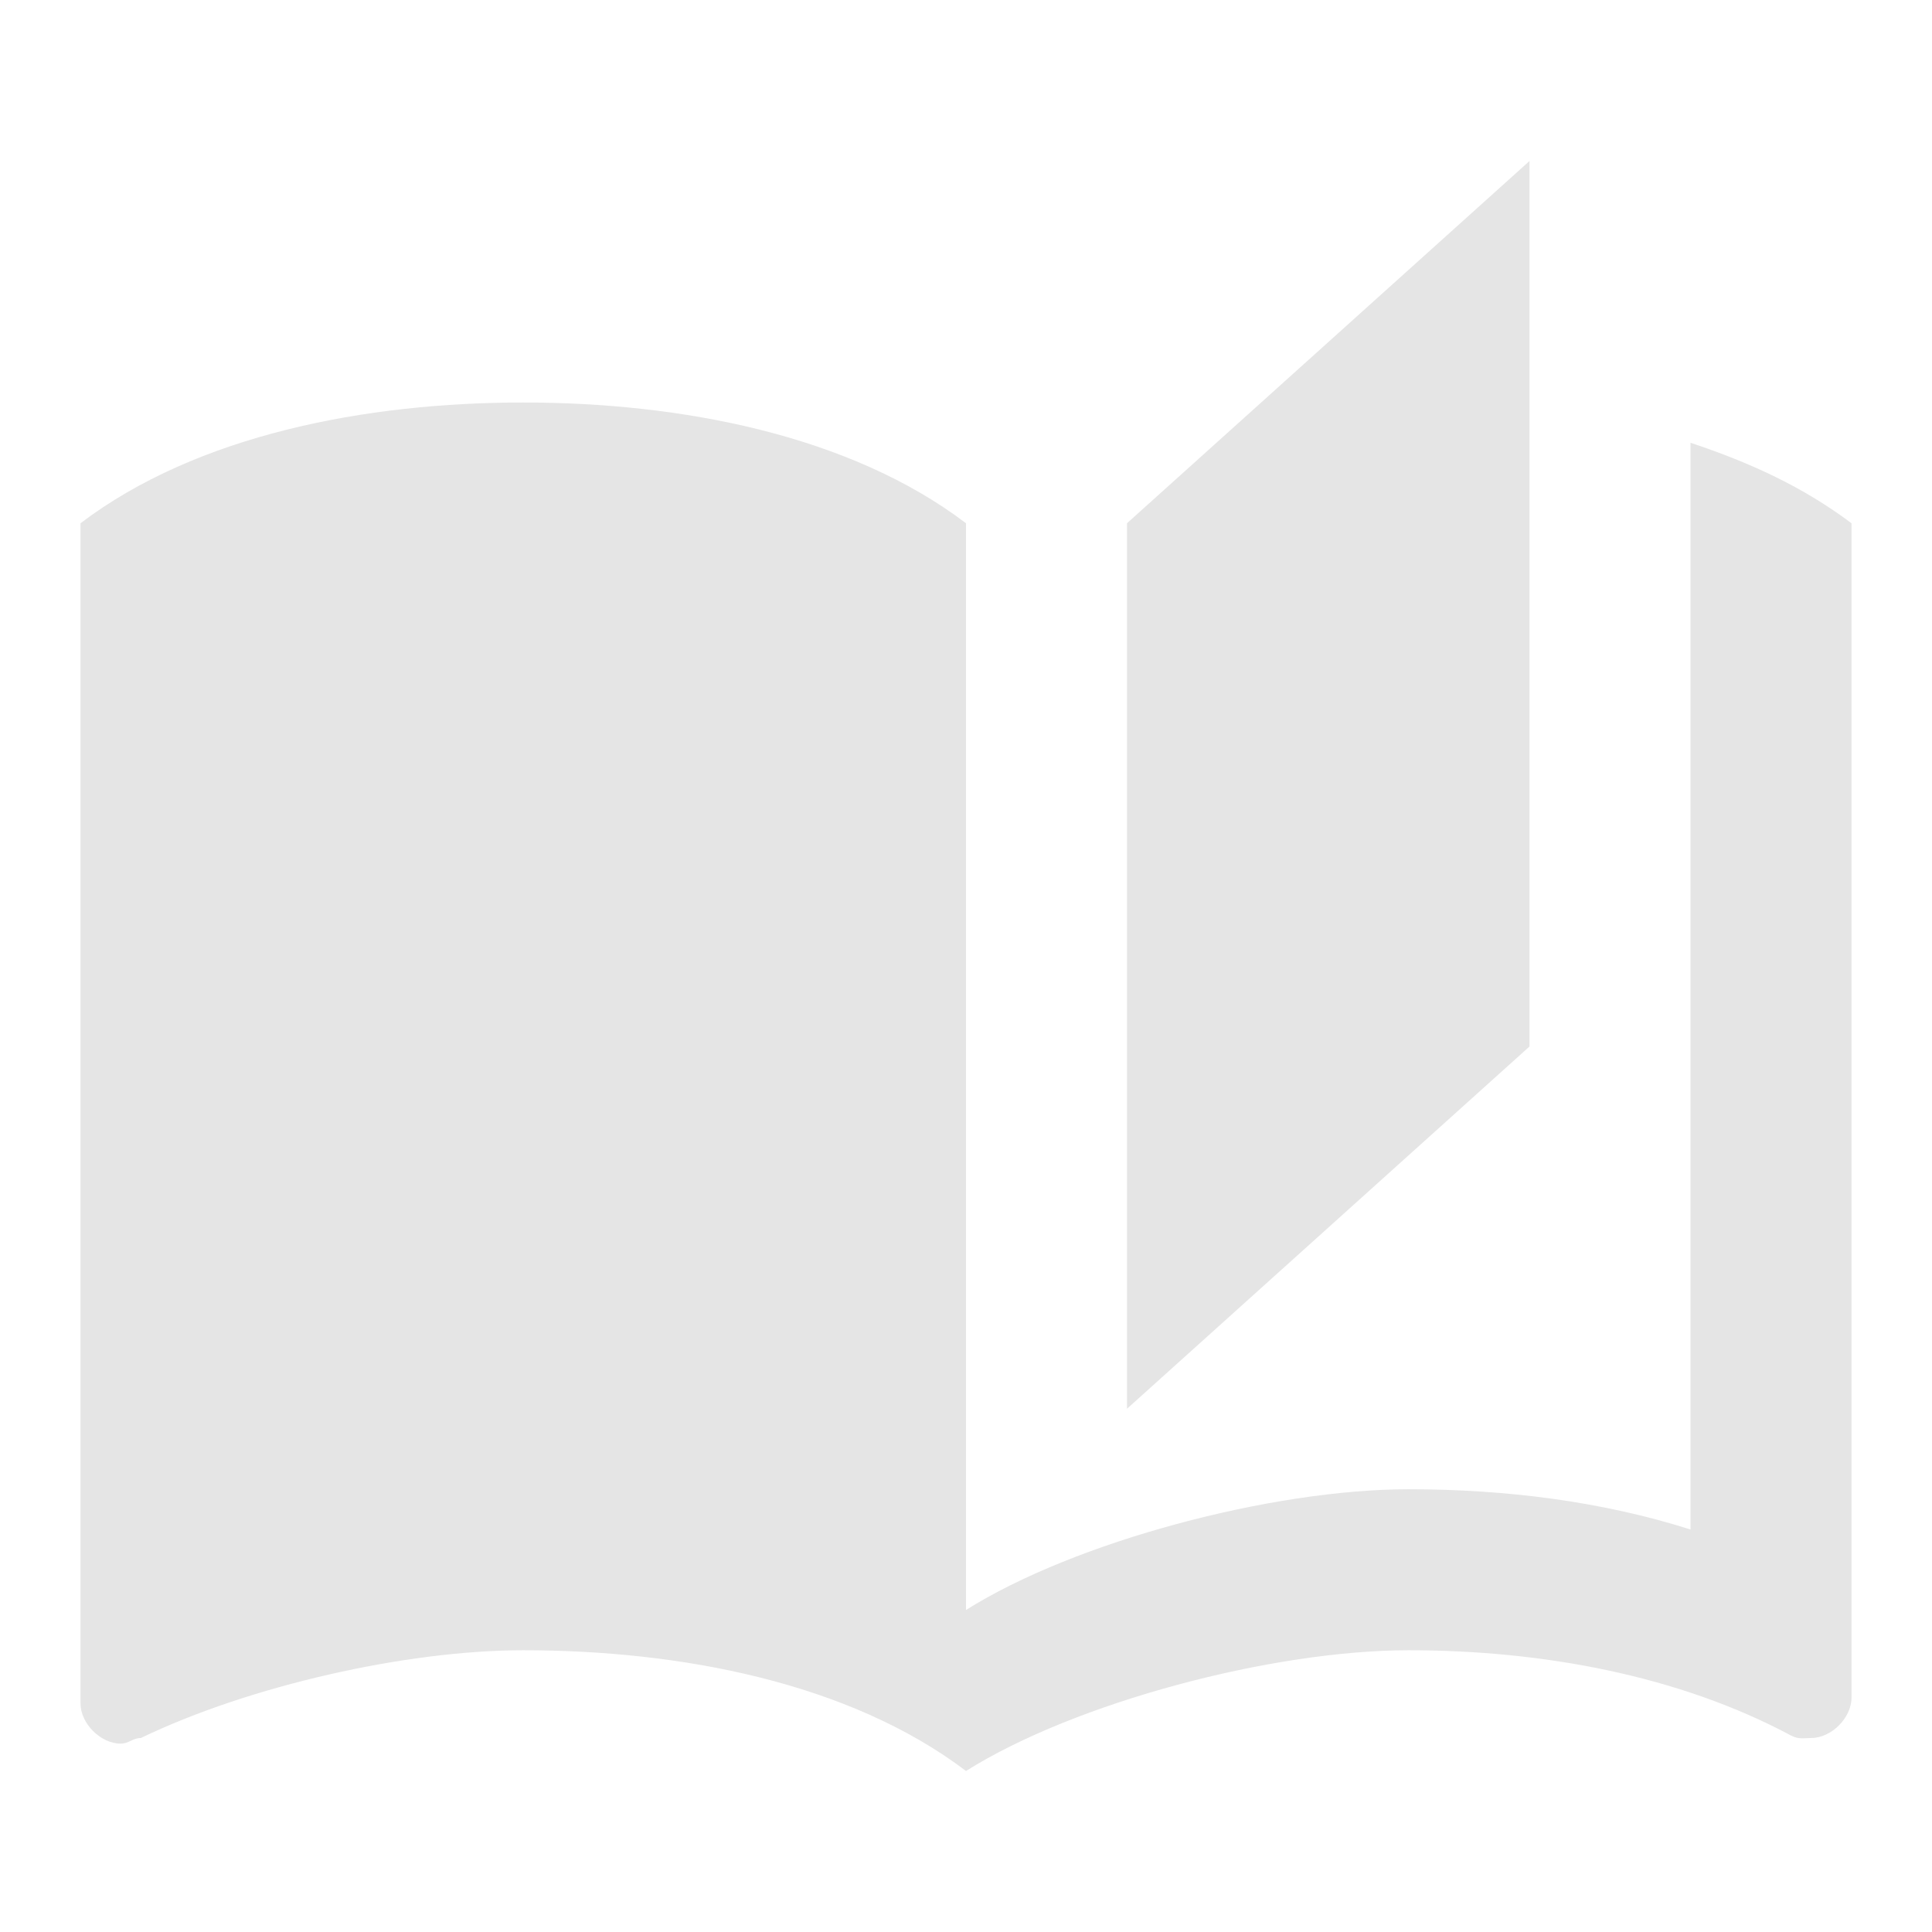
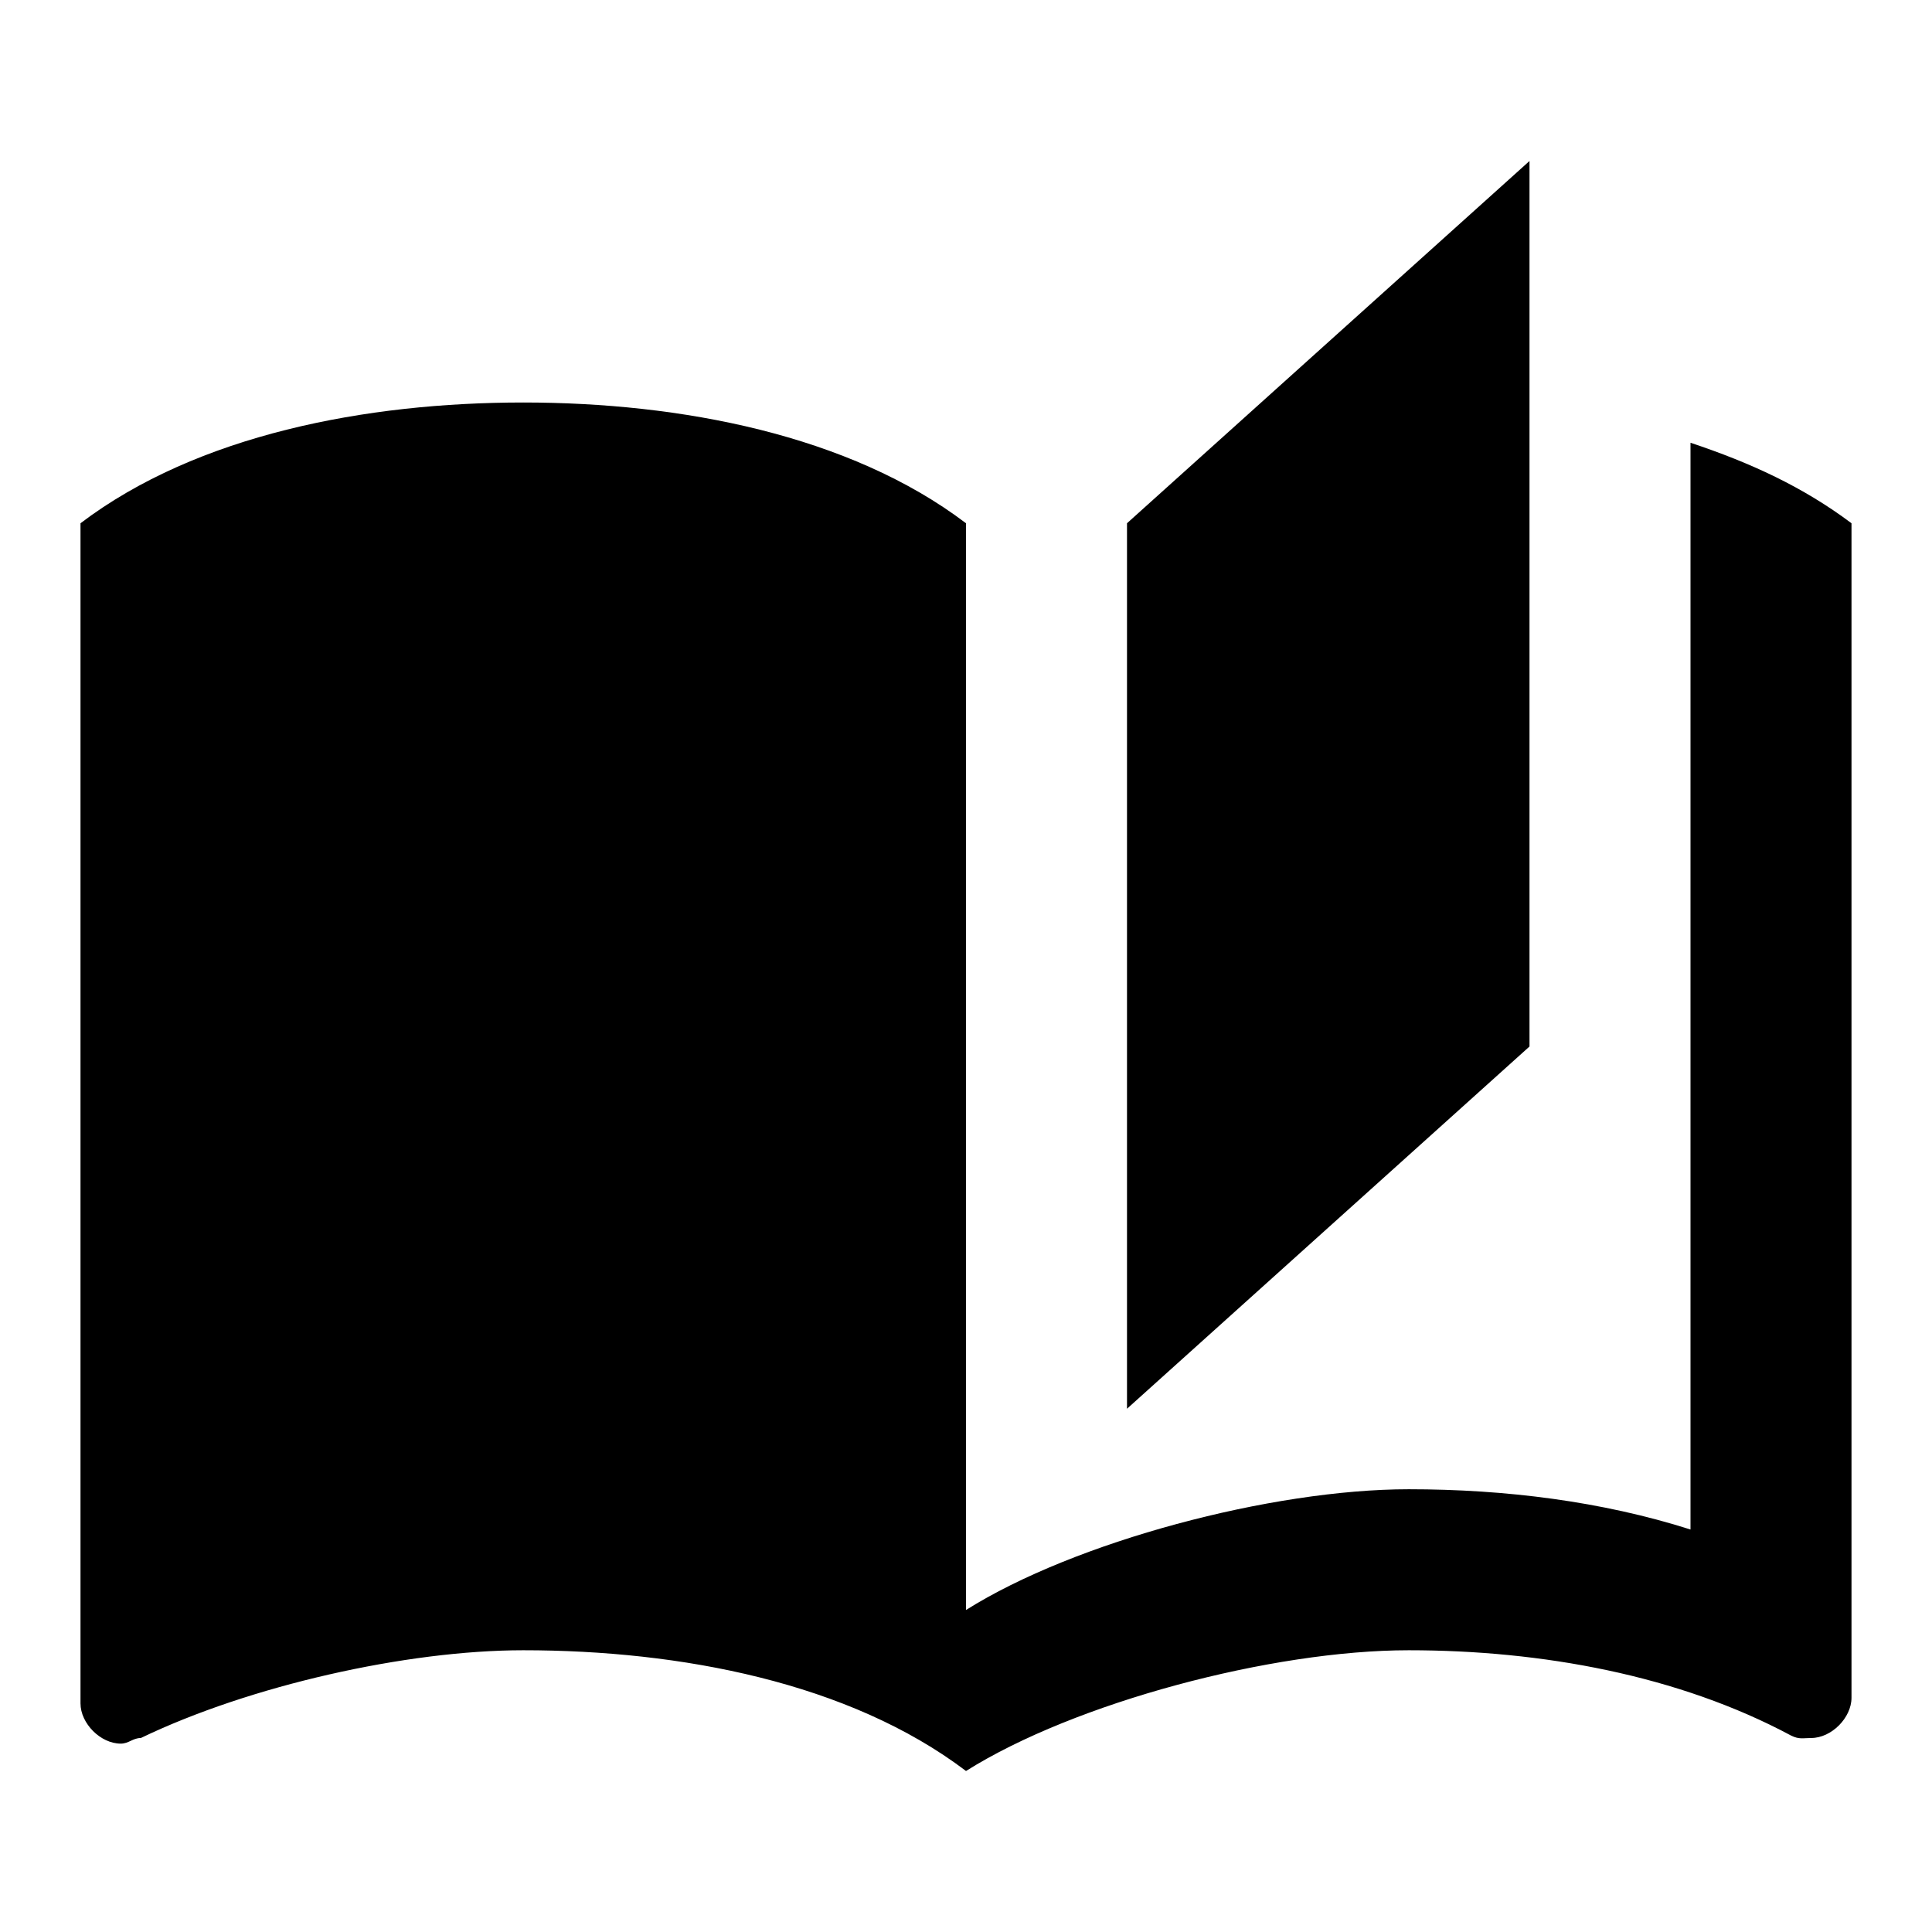
- <svg xmlns="http://www.w3.org/2000/svg" width="24" height="24" viewBox="0 0 24 24" fill="none">
-   <path d="M19 2L14 6.5V17.5L19 13V2ZM6.5 5C4.55 5 2.45 5.4 1 6.5V21.16C1 21.41 1.25 21.66 1.5 21.66C1.6 21.66 1.65 21.59 1.75 21.59C3.1 20.94 5.05 20.5 6.5 20.5C8.45 20.5 10.55 20.9 12 22C13.35 21.15 15.8 20.5 17.5 20.5C19.15 20.5 20.85 20.81 22.25 21.56C22.35 21.61 22.4 21.59 22.5 21.59C22.75 21.59 23 21.34 23 21.09V6.5C22.4 6.05 21.75 5.75 21 5.5V19C19.9 18.65 18.7 18.5 17.5 18.5C15.8 18.5 13.35 19.15 12 20V6.5C10.55 5.4 8.45 5 6.5 5Z" fill="#E5E5E5" />
+ <svg xmlns="http://www.w3.org/2000/svg" width="24" height="24" viewBox="0 0 24 24" fill="currentColor">
+   <path d="M19 2L14 6.5V17.5L19 13V2ZM6.5 5C4.55 5 2.45 5.4 1 6.5V21.16C1 21.41 1.25 21.66 1.5 21.66C1.6 21.66 1.65 21.59 1.75 21.59C3.1 20.94 5.05 20.5 6.5 20.5C8.45 20.5 10.55 20.9 12 22C13.35 21.15 15.8 20.5 17.5 20.5C19.15 20.5 20.85 20.81 22.25 21.56C22.35 21.61 22.4 21.59 22.5 21.59C22.75 21.59 23 21.34 23 21.09V6.5C22.4 6.05 21.75 5.75 21 5.5V19C19.9 18.65 18.7 18.5 17.5 18.5C15.8 18.5 13.35 19.15 12 20V6.5C10.55 5.4 8.45 5 6.5 5Z" fill="currentColor" />
</svg>
